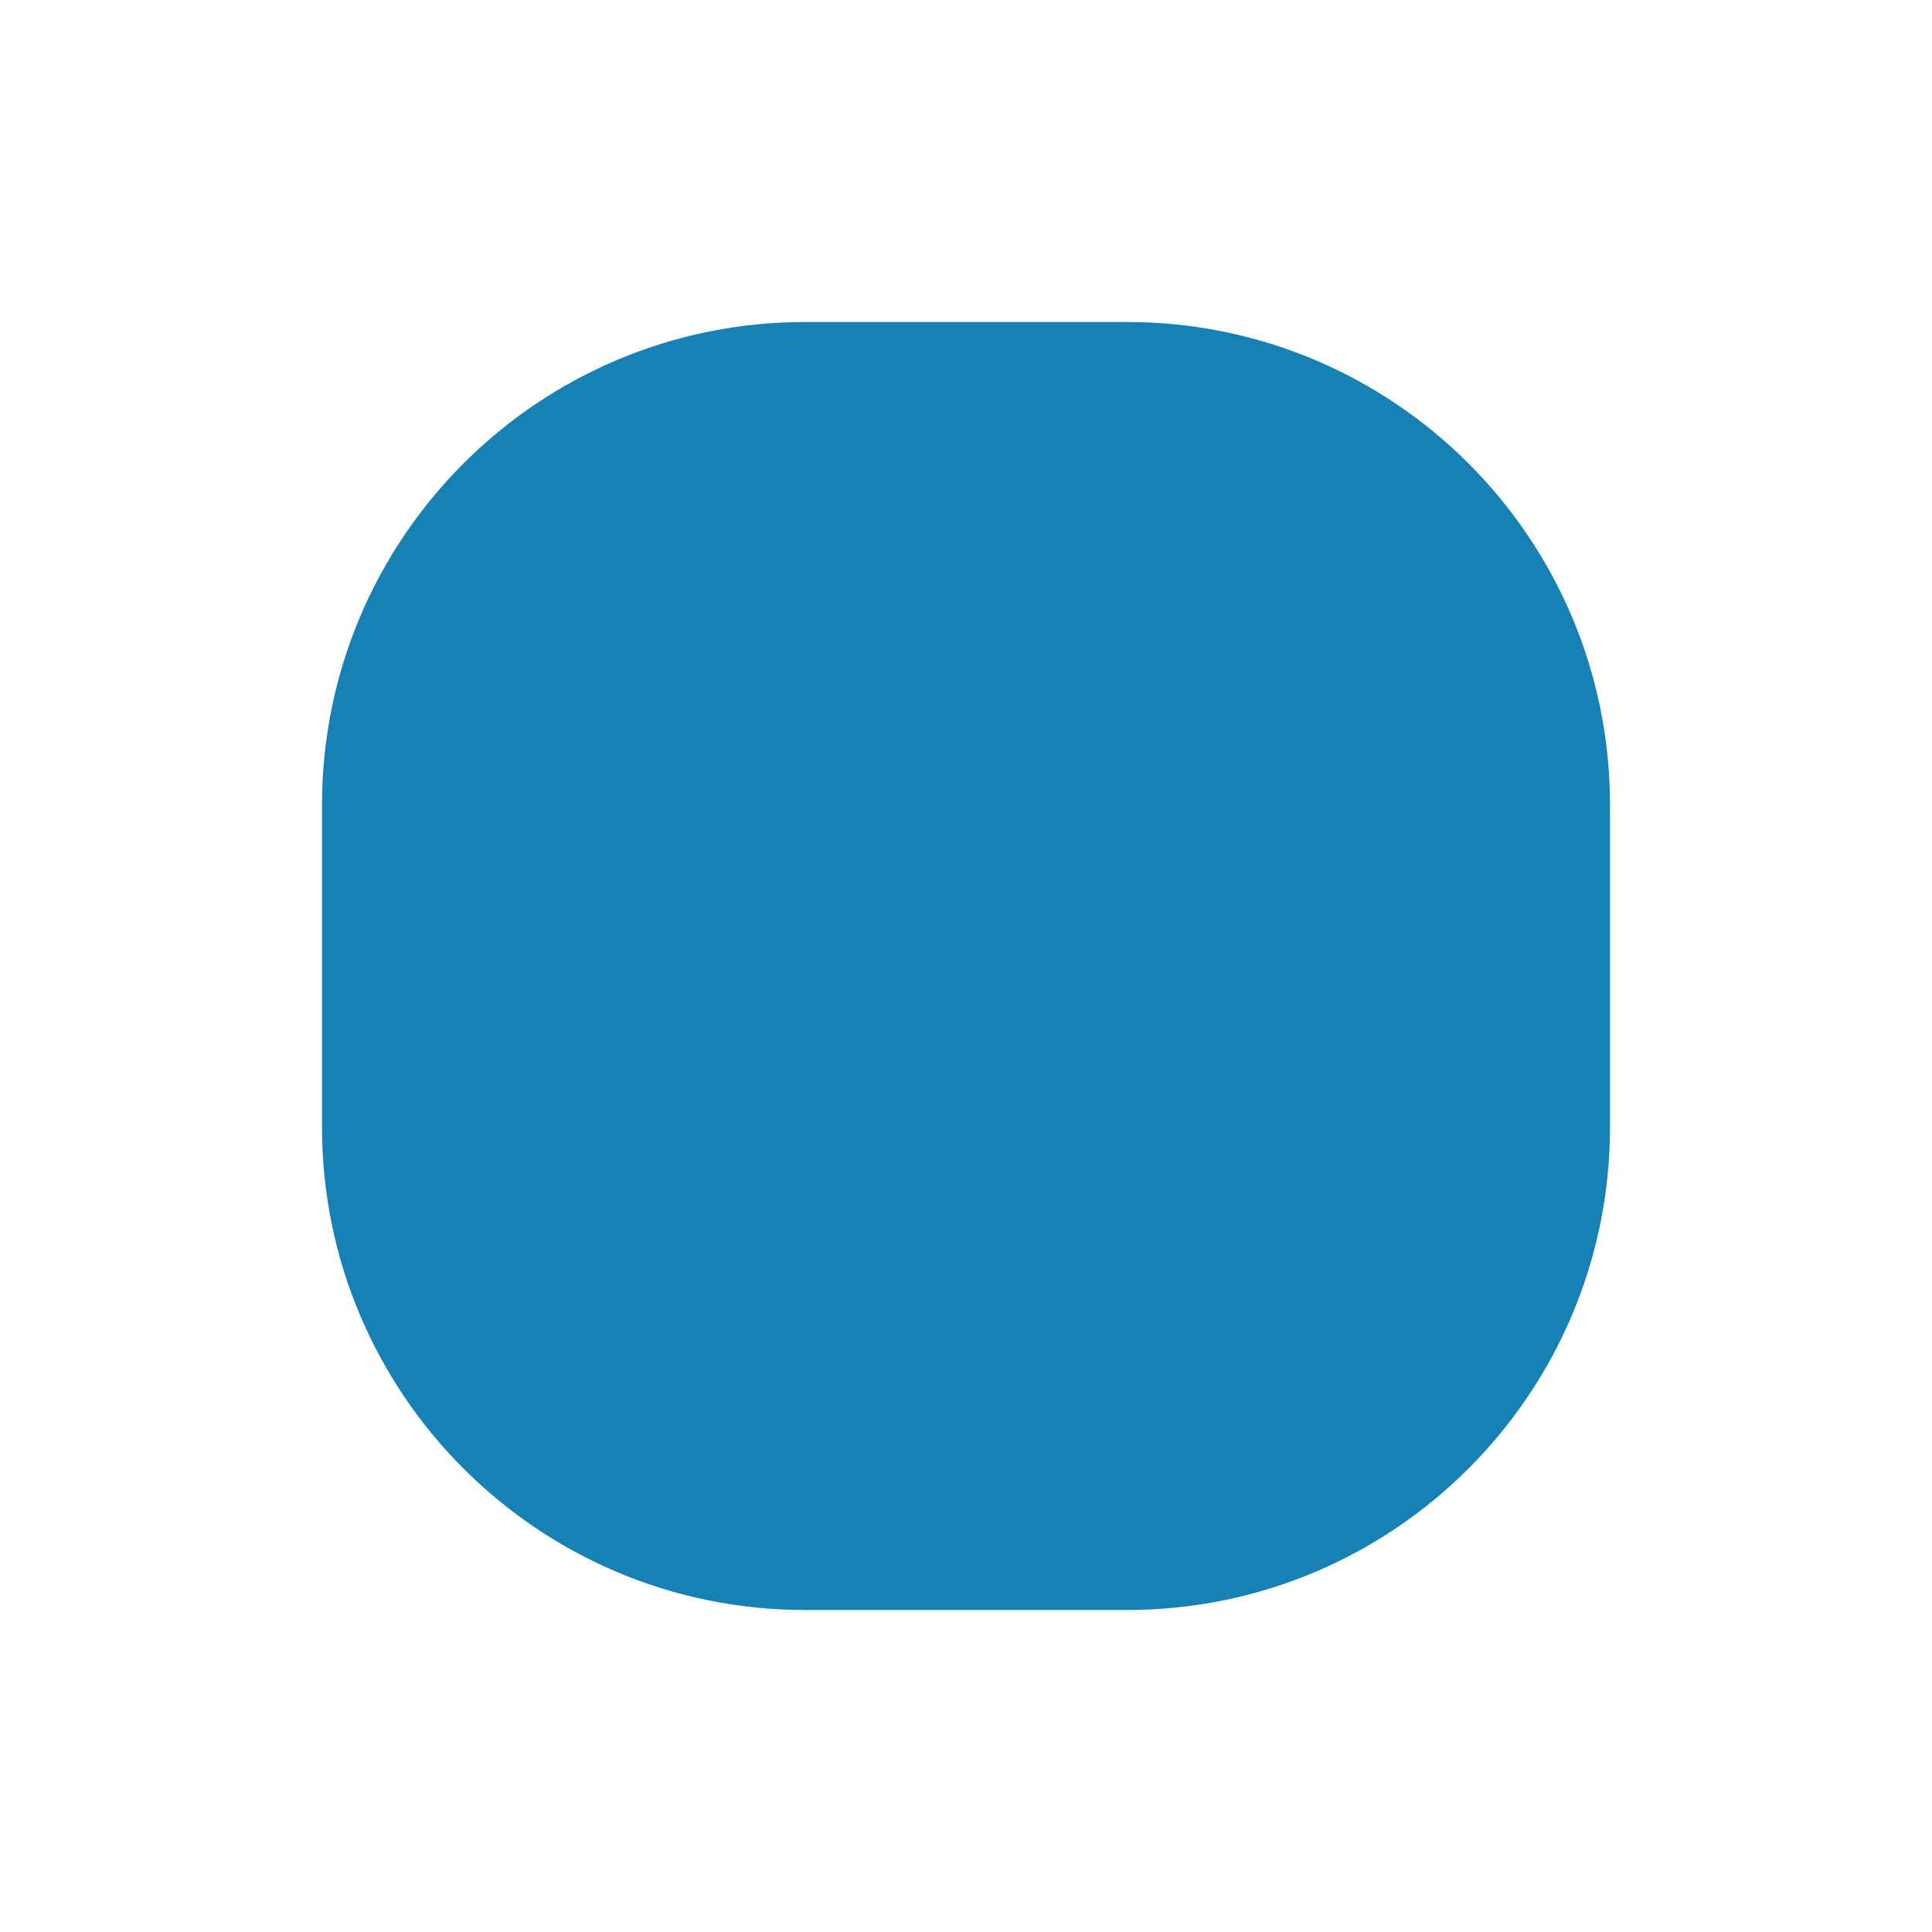
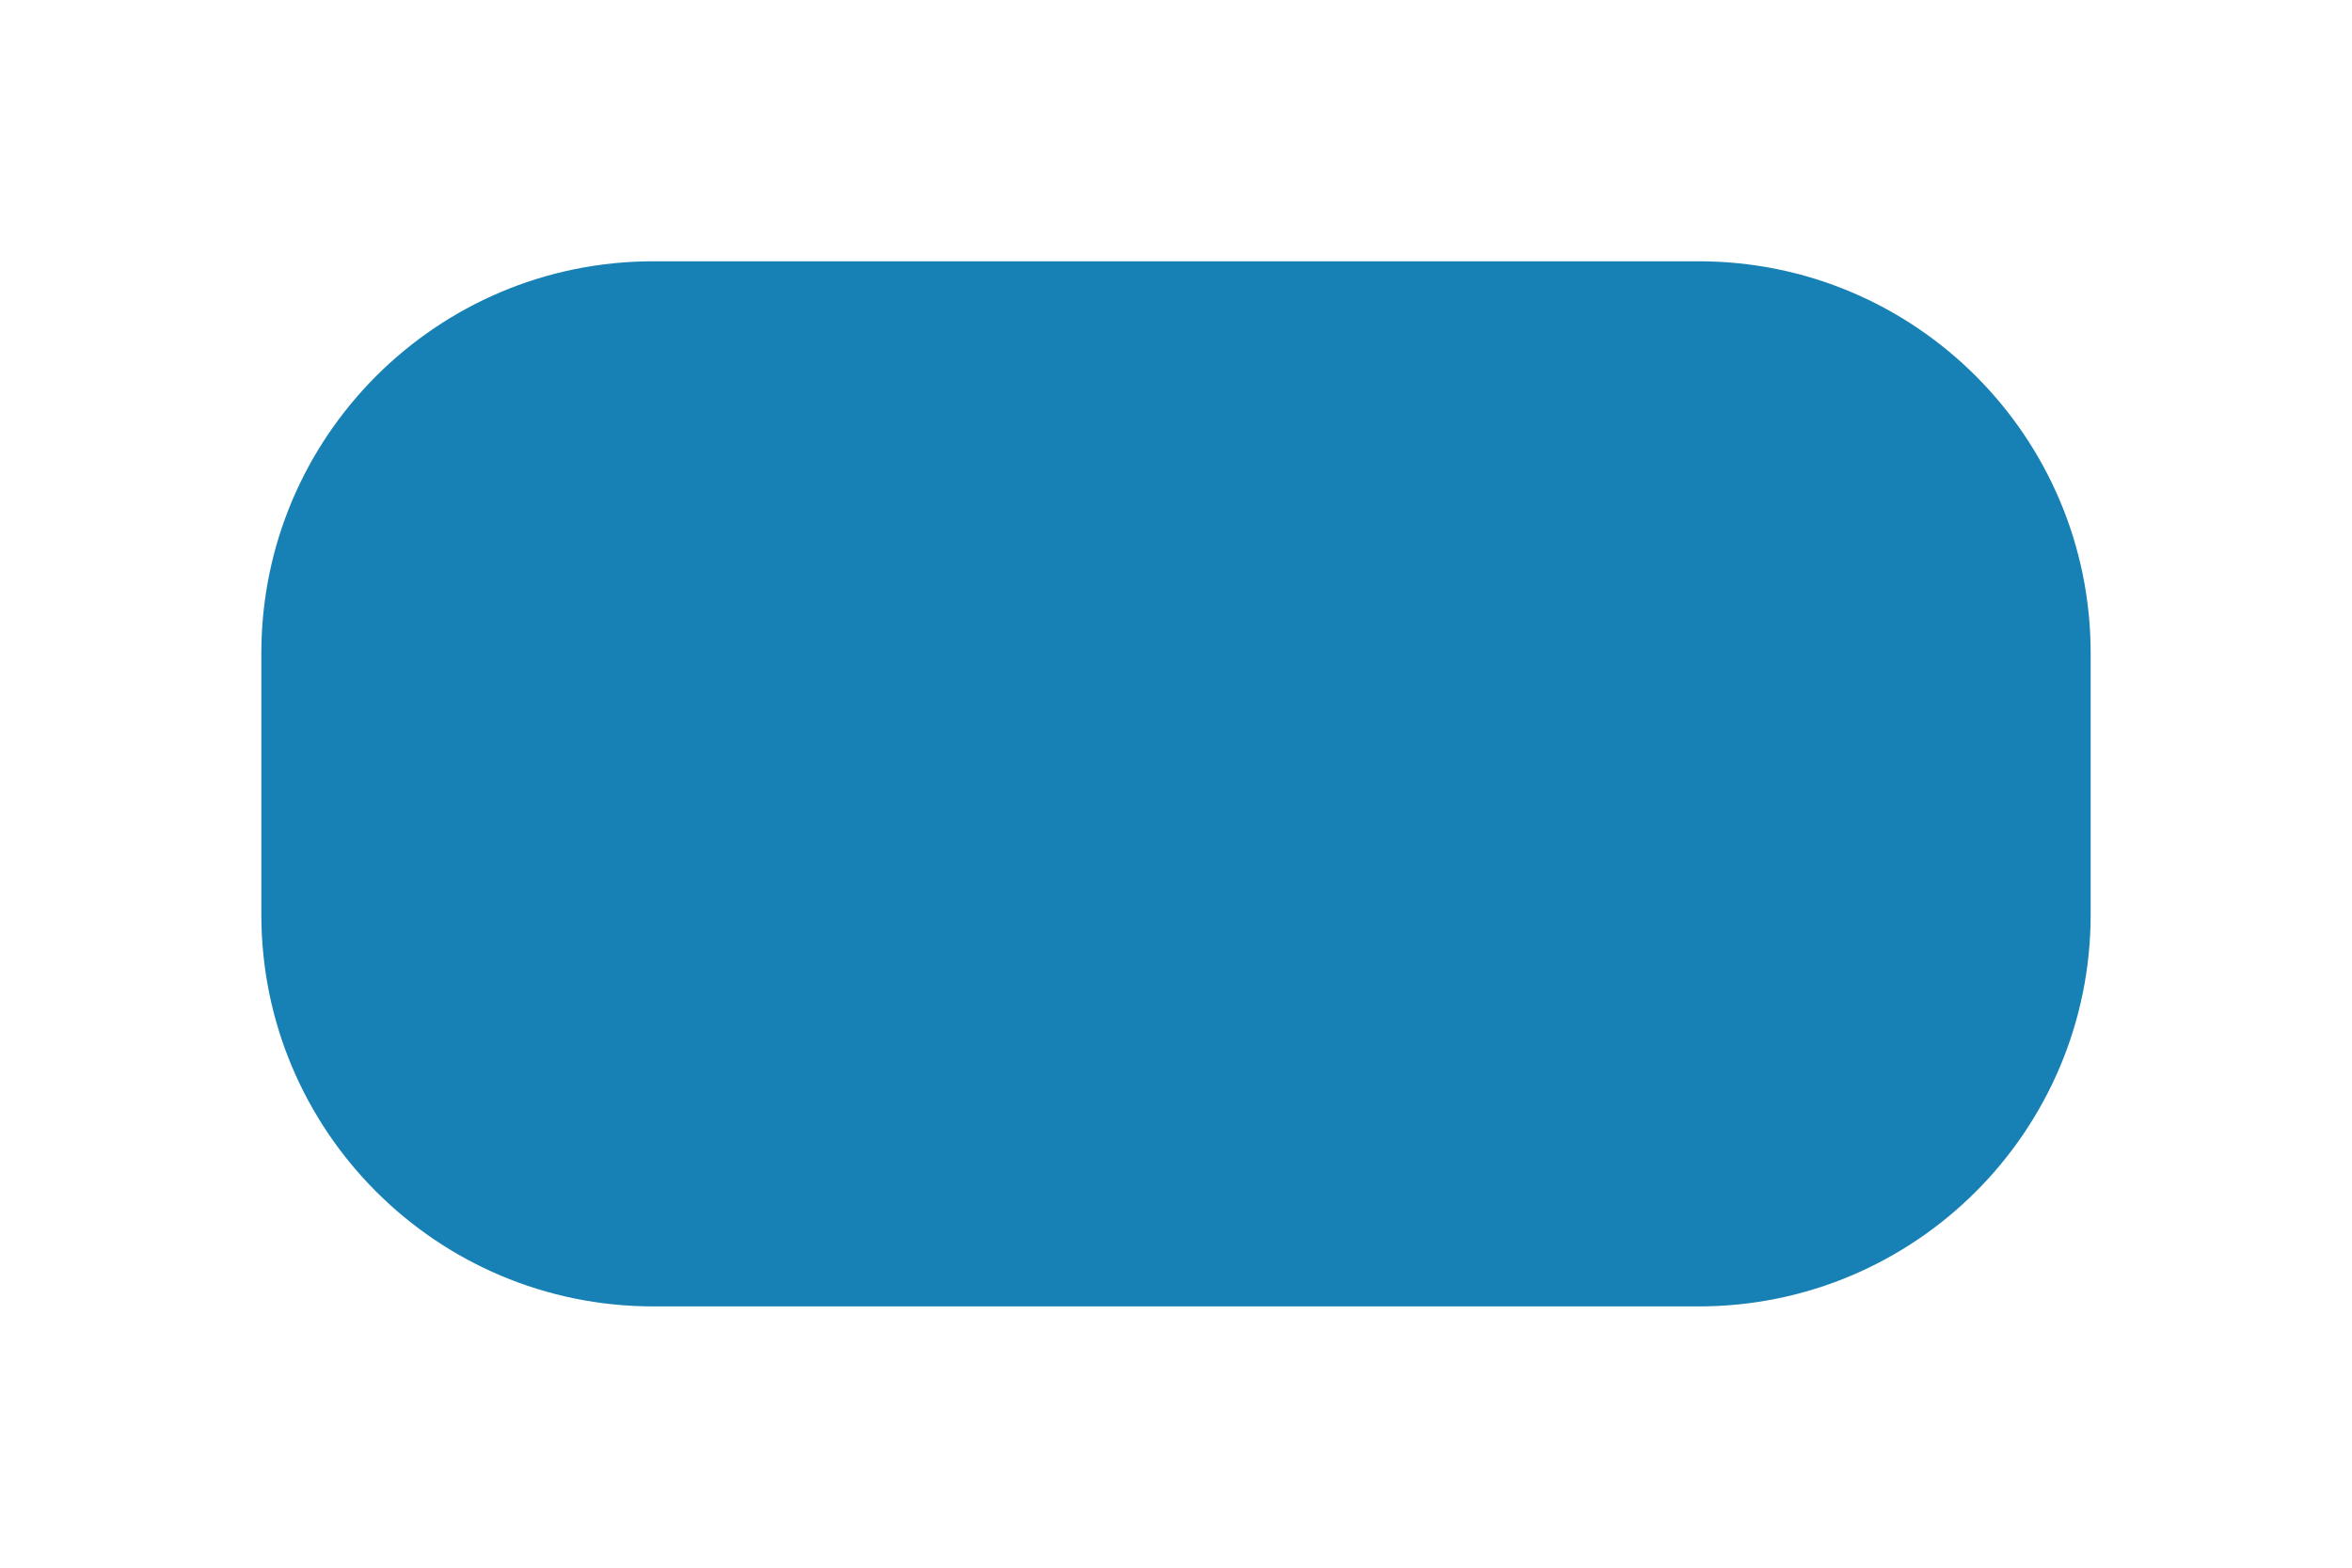
- <svg xmlns="http://www.w3.org/2000/svg" width="30" height="30" version="1.1" id="svg6" viewBox="0 0 60 60">
+ <svg xmlns="http://www.w3.org/2000/svg" width="45" height="30" version="1.1" id="svg6" viewBox="0 0 90 60">
  <defs id="defs10">
    </defs>
-   <path id="svg_1" width="40" height="40" x="10" y="10" fill="#015ad7" stroke="#000000" stroke-width="0" rx="0" d="m 25,10 h 10 a 15,15 45 0 1 15,15 v 10 a 15,15 135 0 1 -15,15 h -10 a 15,15 45 0 1 -15,-15 v -10 a 15,15 135 0 1 15,-15 z" style="fill:#1781b5;fill-opacity:1" />
+   <path id="svg_1" width="70" height="40" x="10" y="10" fill="#015ad7" stroke="#000000" stroke-width="0" rx="0" d="m 25,10 h 40 a 15,15 45 0 1 15,15 v 10 a 15,15 135 0 1 -15,15 h -40 a 15,15 45 0 1 -15,-15 v -10 a 15,15 135 0 1 15,-15 z" style="fill:#1781b5;fill-opacity:1" />
</svg>
